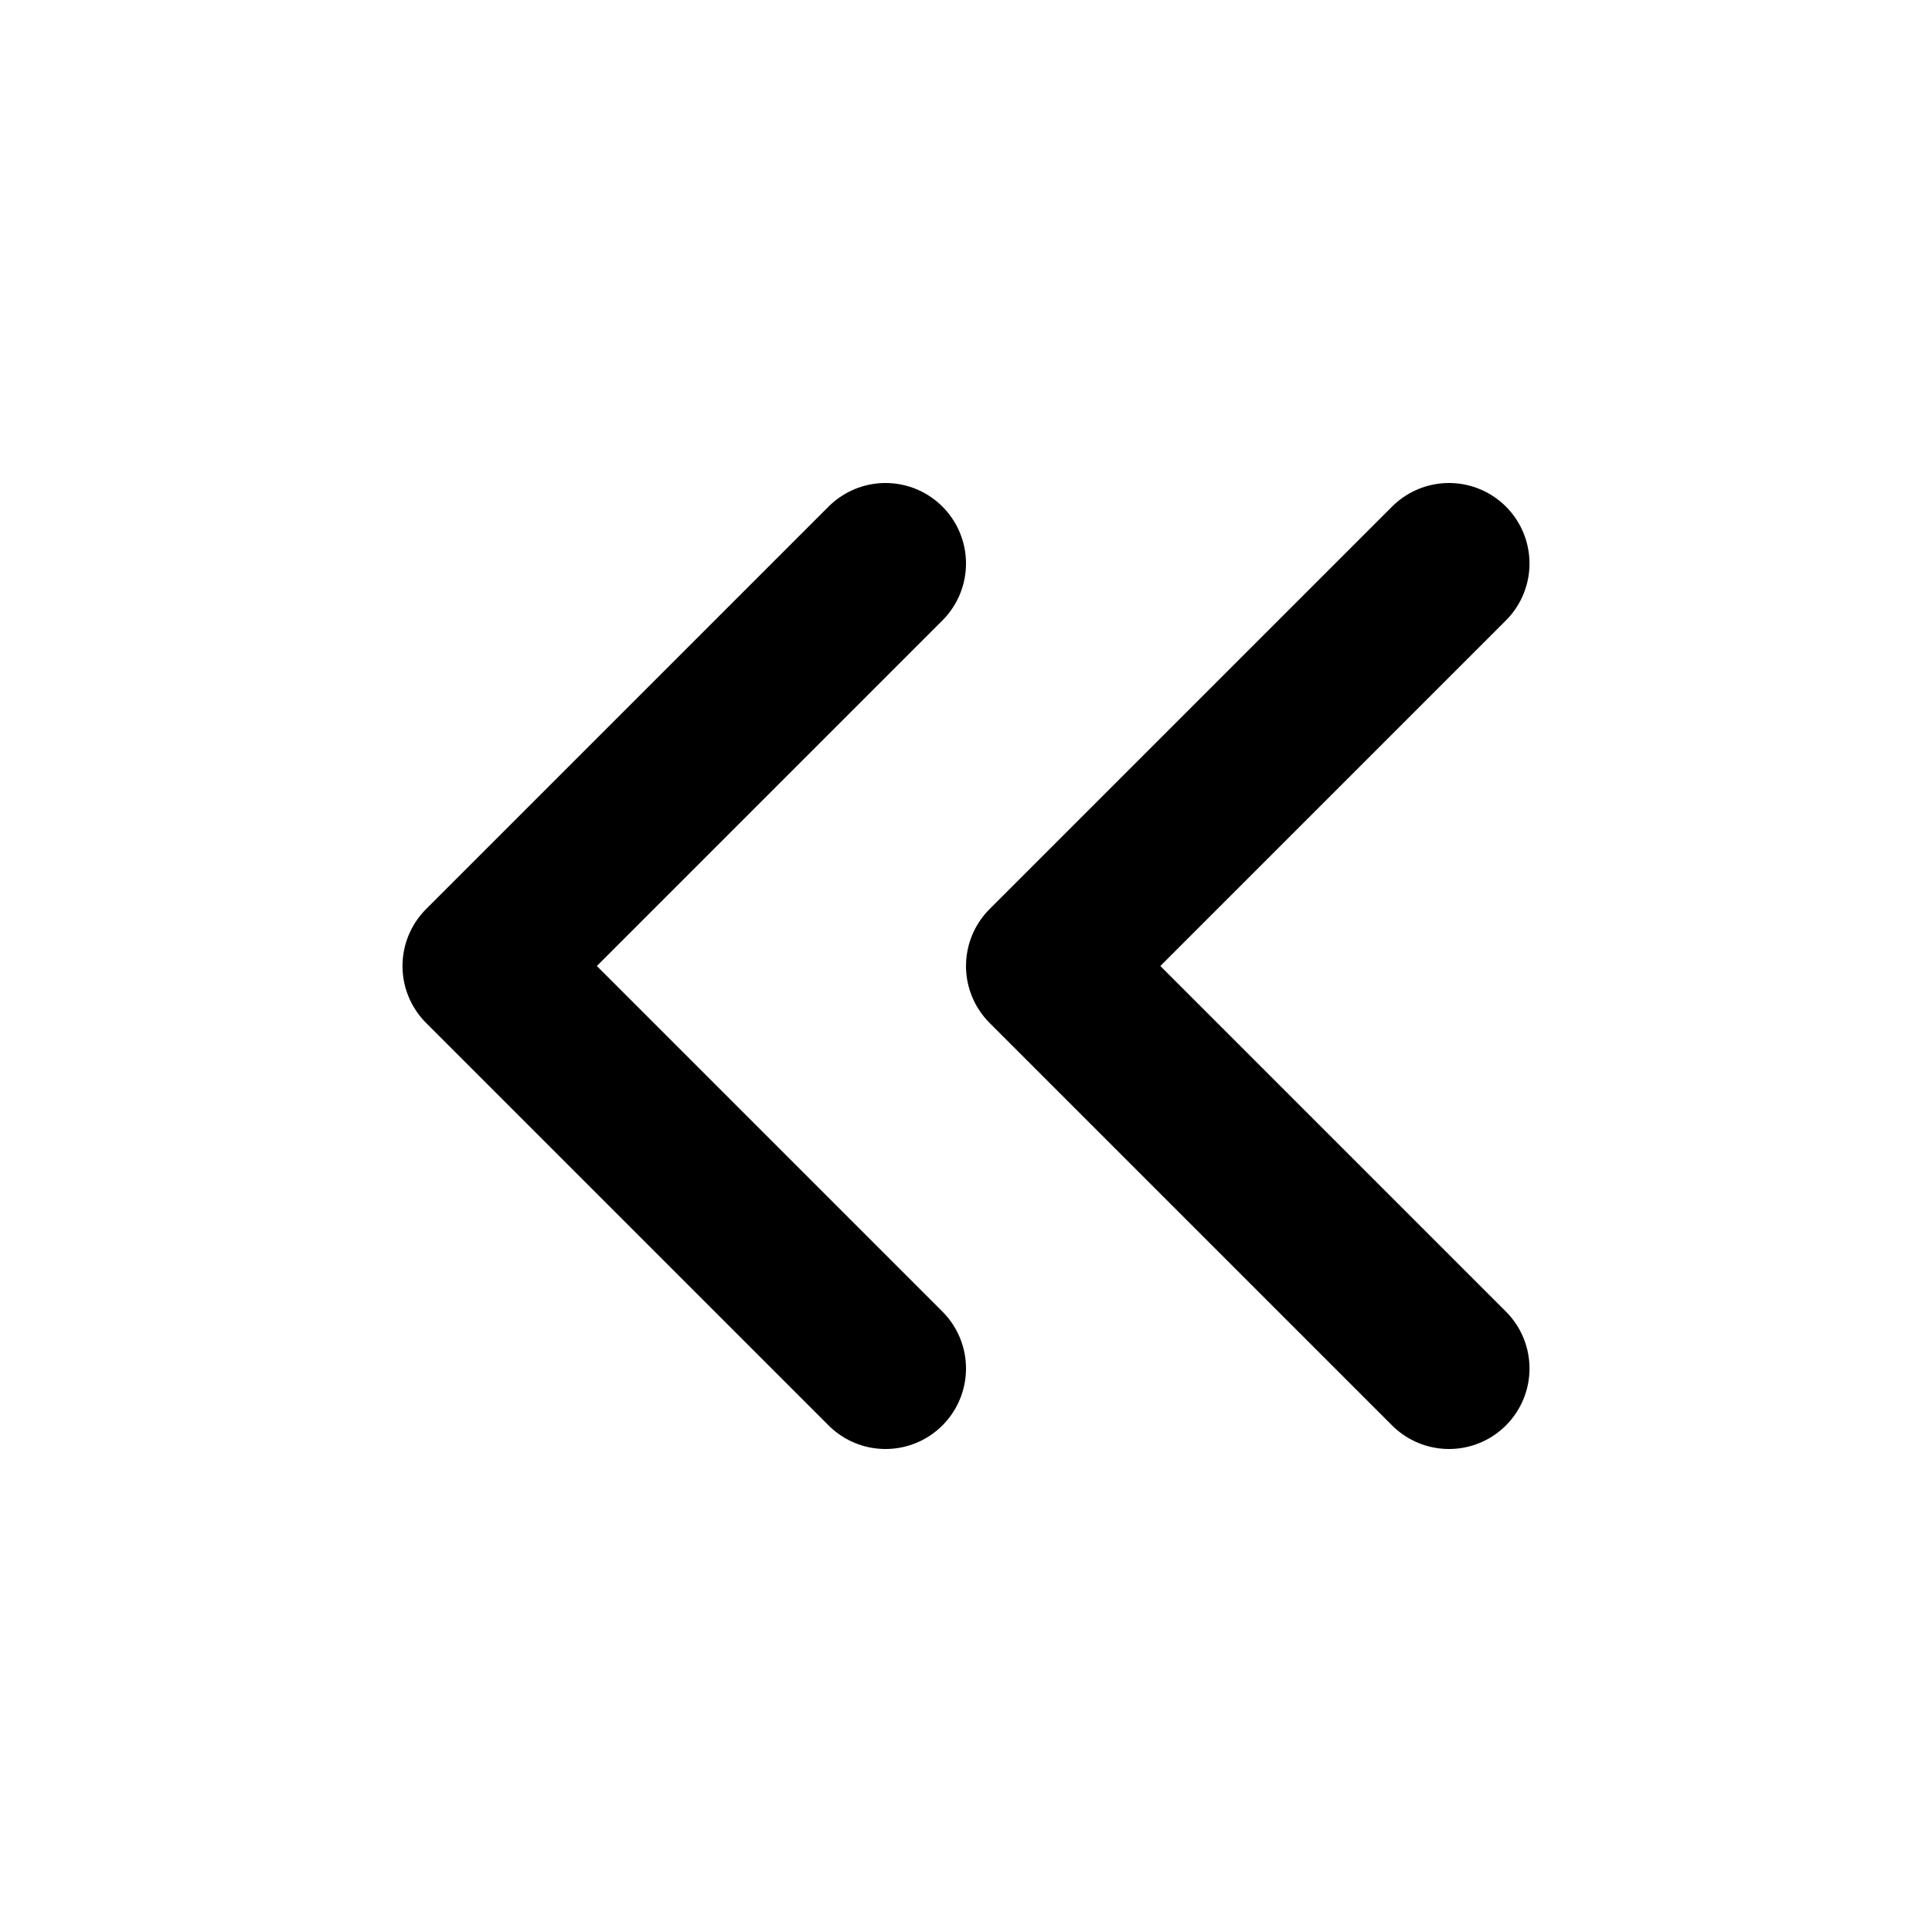
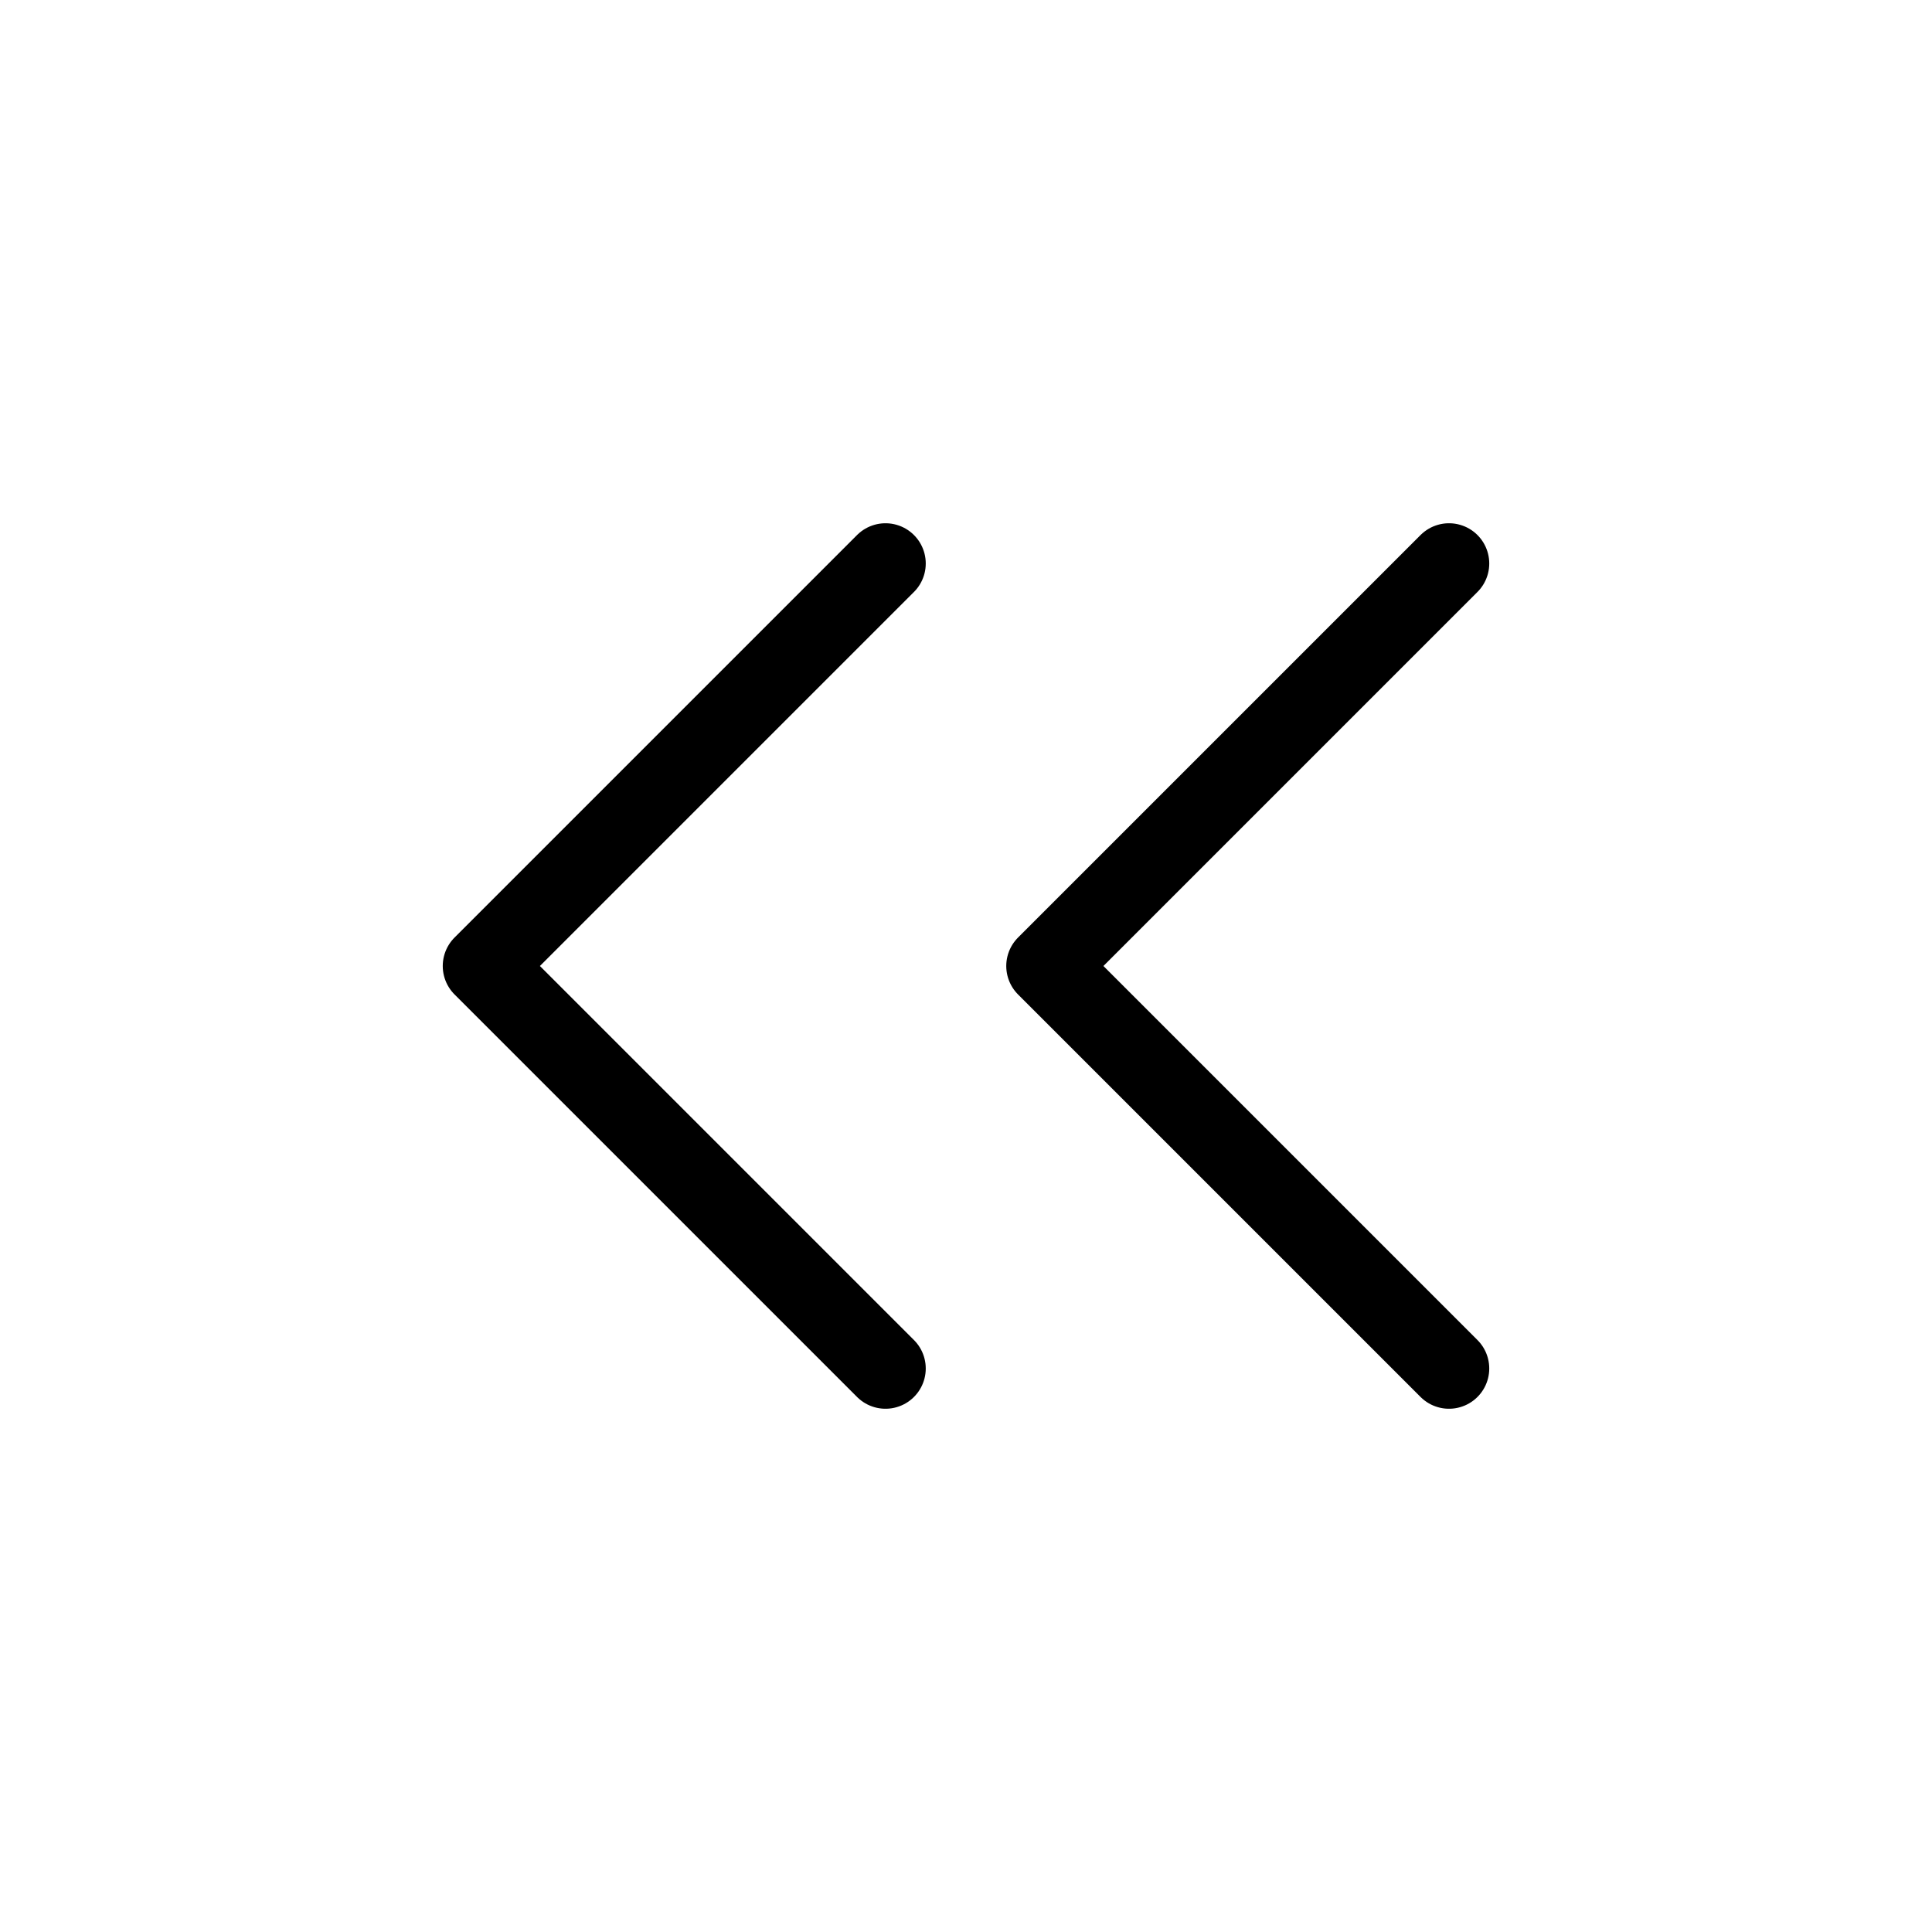
- <svg xmlns="http://www.w3.org/2000/svg" width="24" height="24" fill="none" stroke="currentColor" stroke-width="2" stroke-linecap="round" stroke-linejoin="round" class="feather feather-chevrons-left">
+ <svg xmlns="http://www.w3.org/2000/svg" width="24" height="24" fill="none" stroke="currentColor" stroke-linecap="round" stroke-linejoin="round" class="feather feather-chevrons-left">
  <path d="M11 17l-5-5 5-5m7 10l-5-5 5-5" />
</svg>
